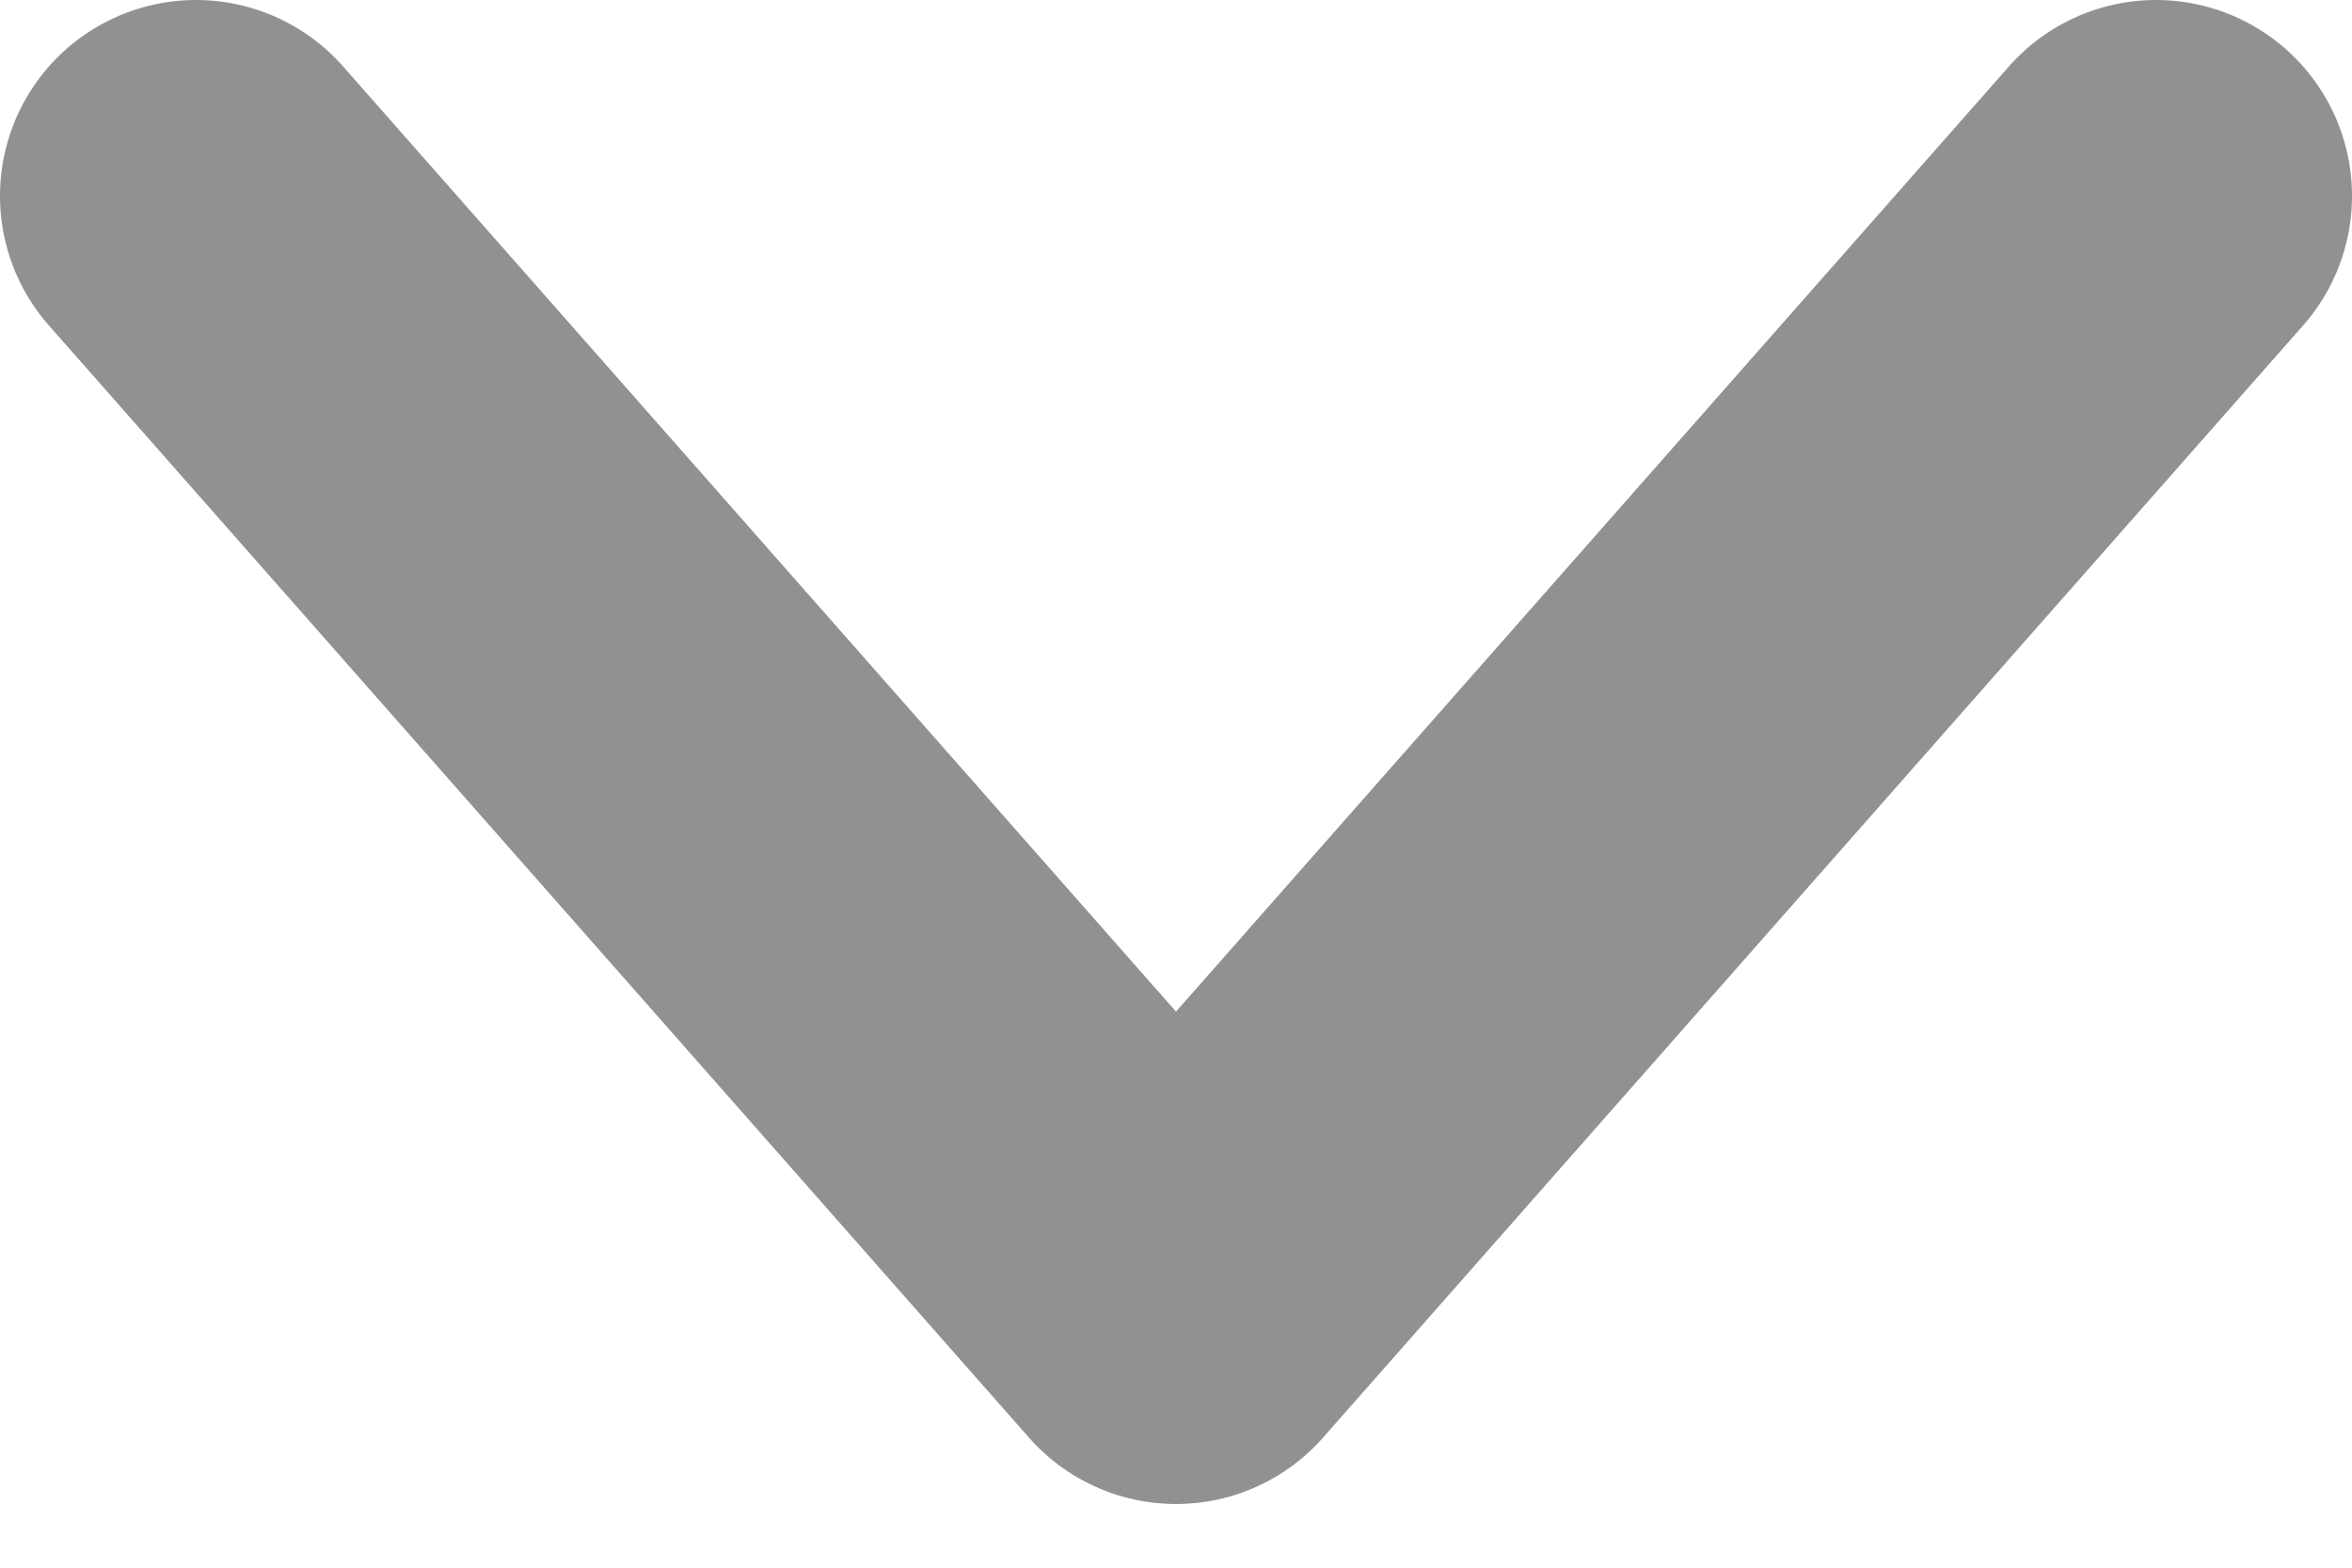
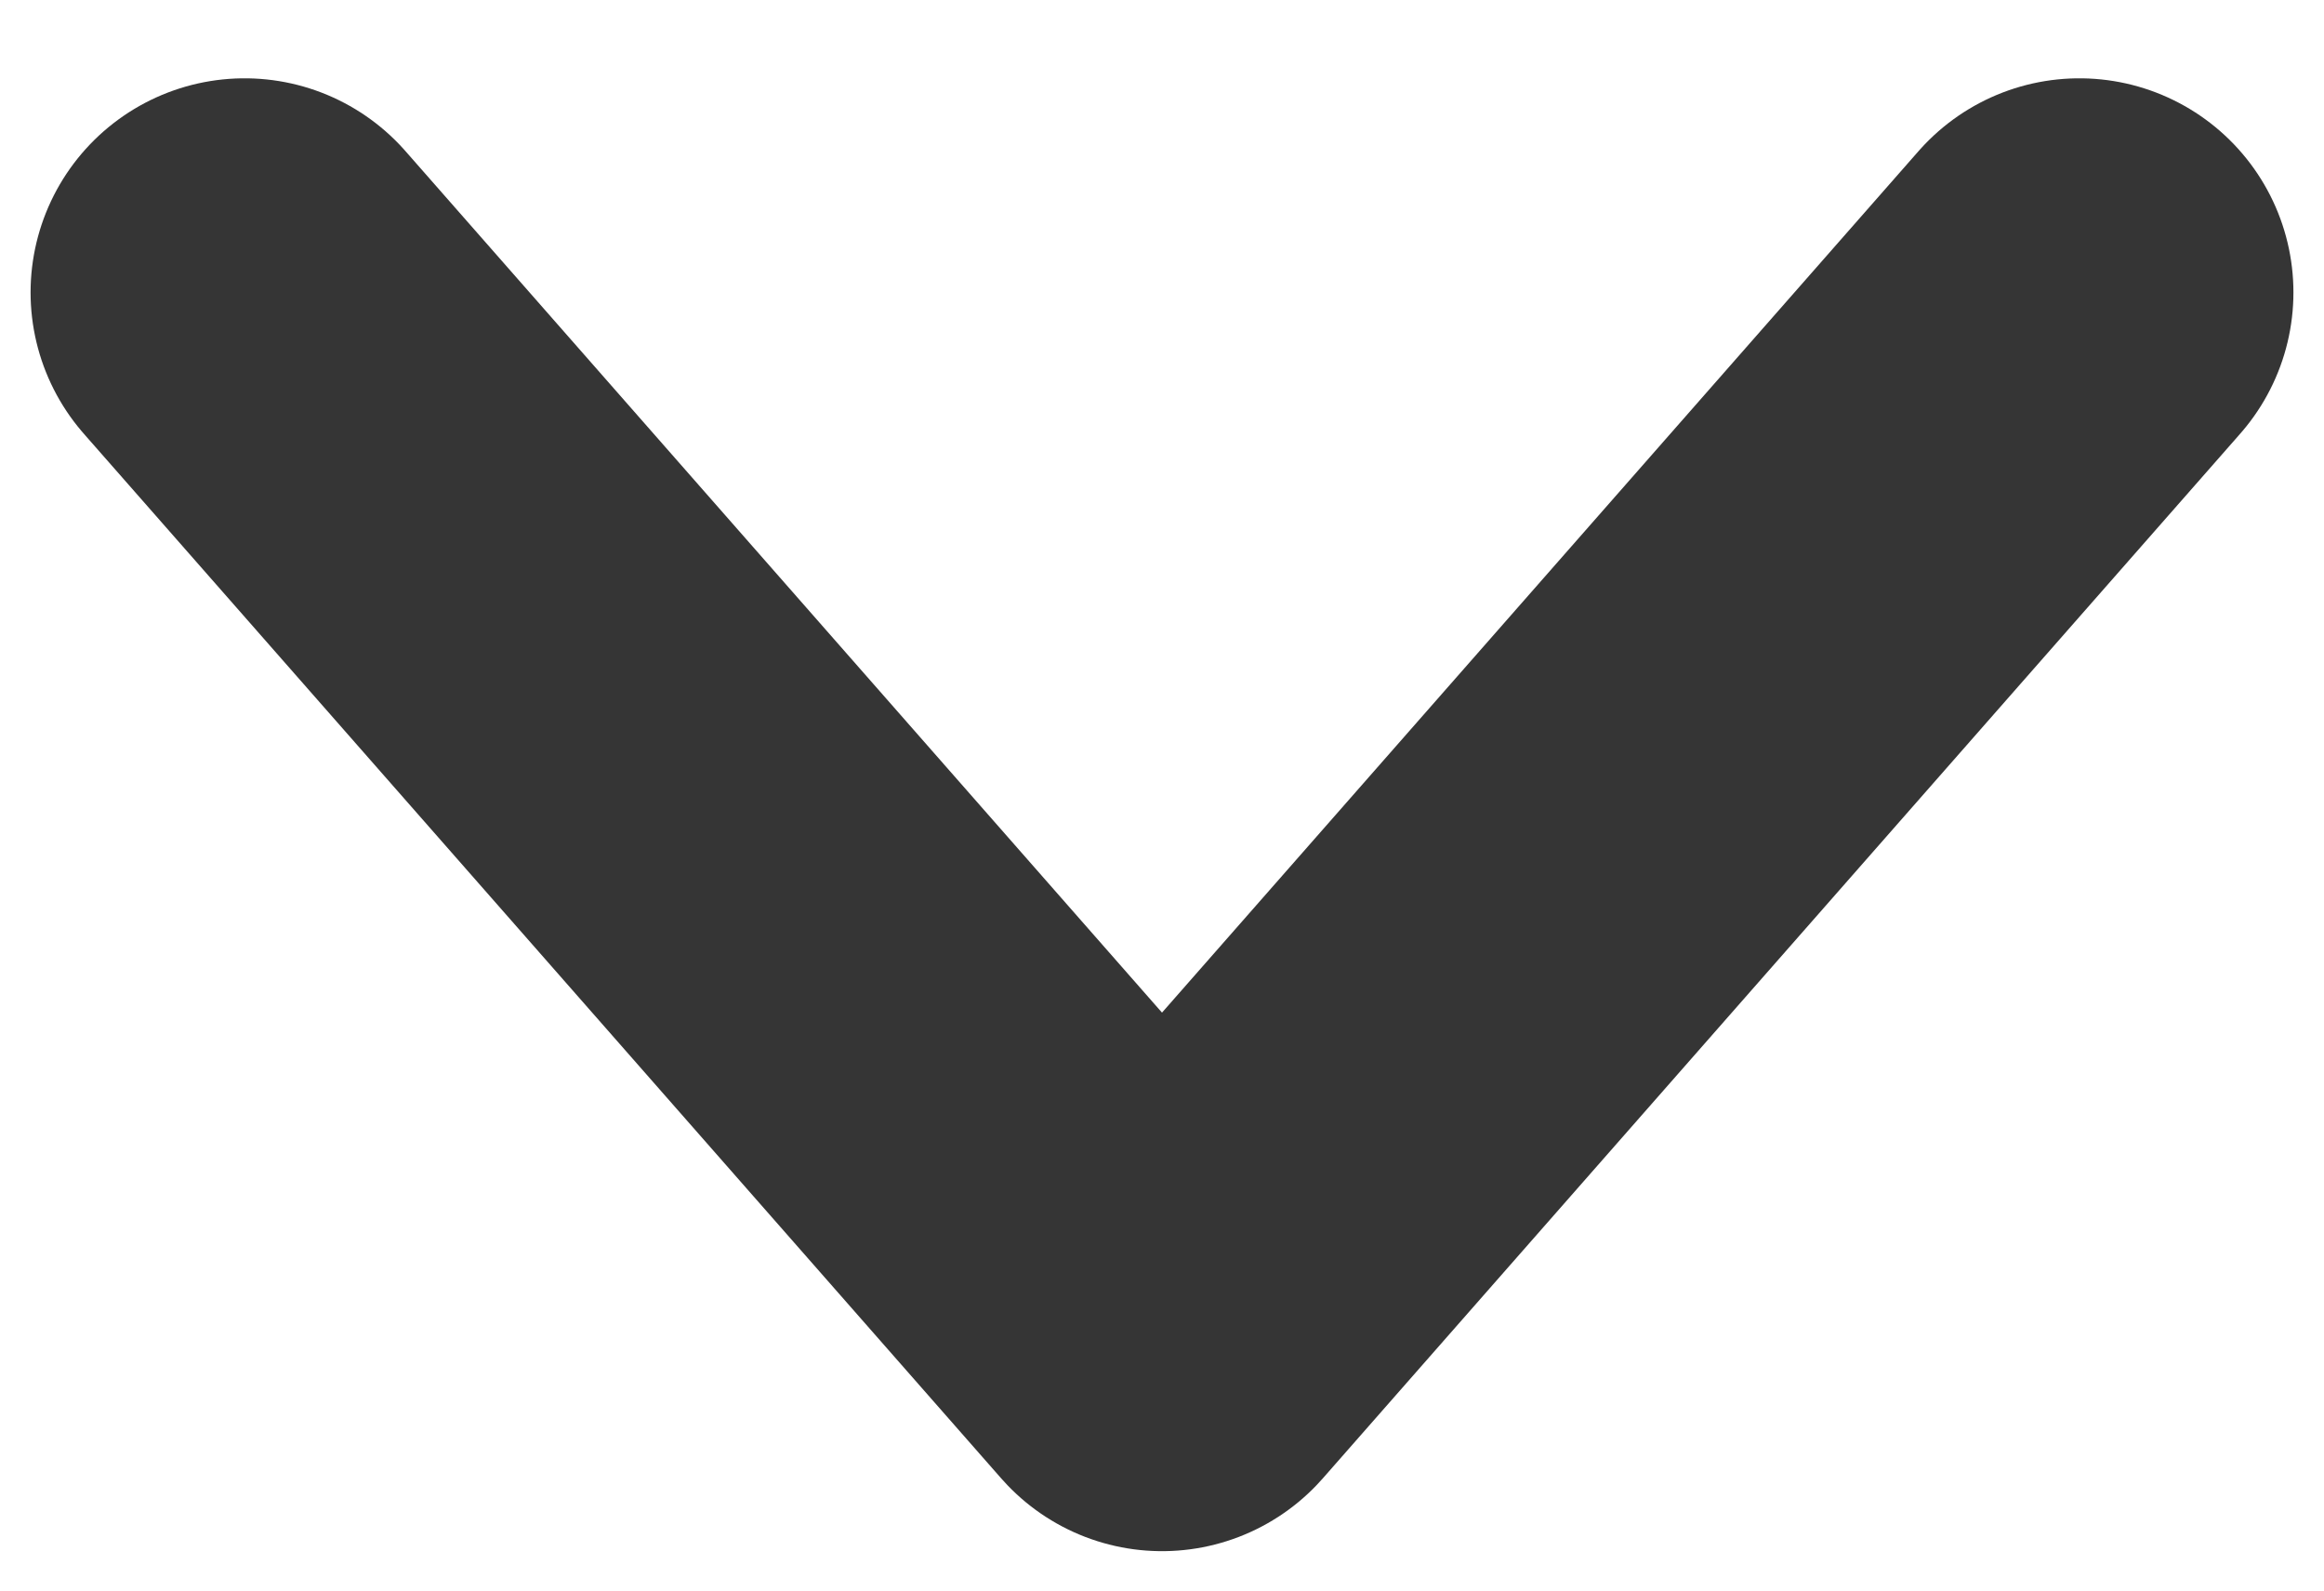
- <svg xmlns="http://www.w3.org/2000/svg" width="12" height="8" viewBox="0 0 12 8" fill="none">
-   <path d="M11 1L6 6.675L1 1" stroke="#919191" stroke-width="2" stroke-linecap="round" stroke-linejoin="round" />
+ <svg xmlns="http://www.w3.org/2000/svg" width="19" height="13" viewBox="0 0 19 13" fill="none">
+   <path d="M17 2.39L9.5 10.928L2 2.39" stroke="#353535" stroke-width="3.5" stroke-linecap="round" stroke-linejoin="round" />
</svg>
